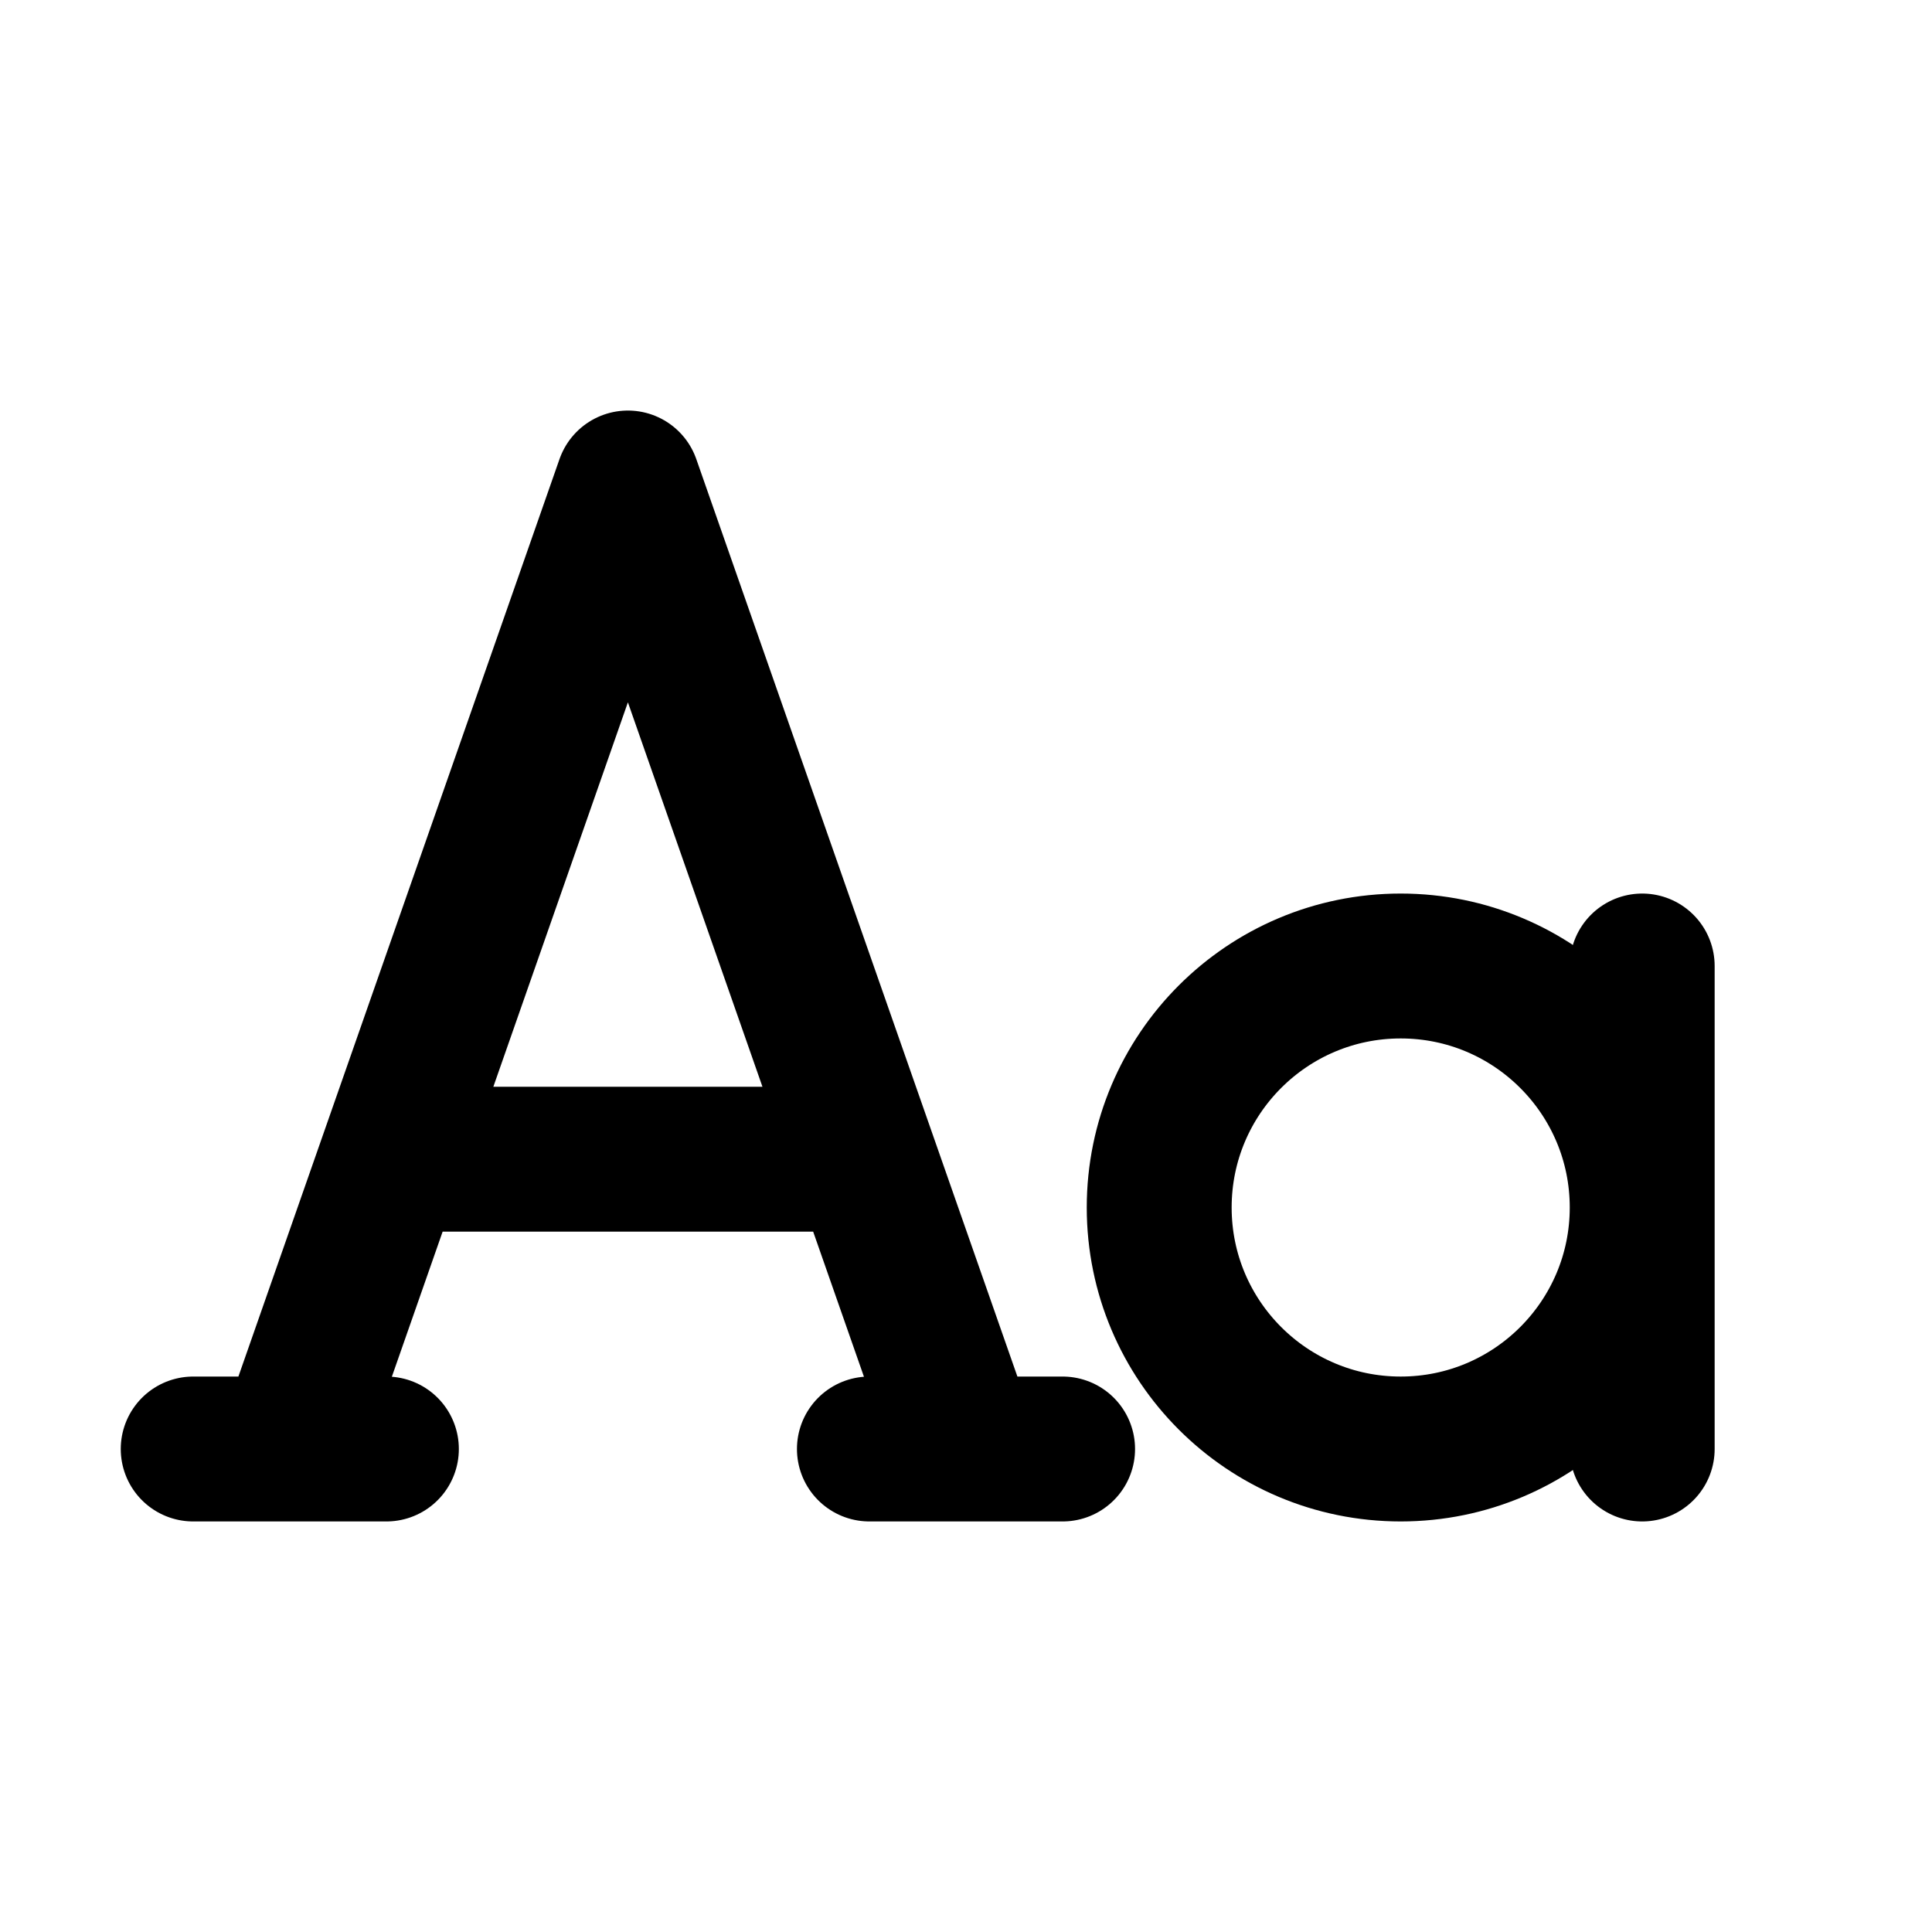
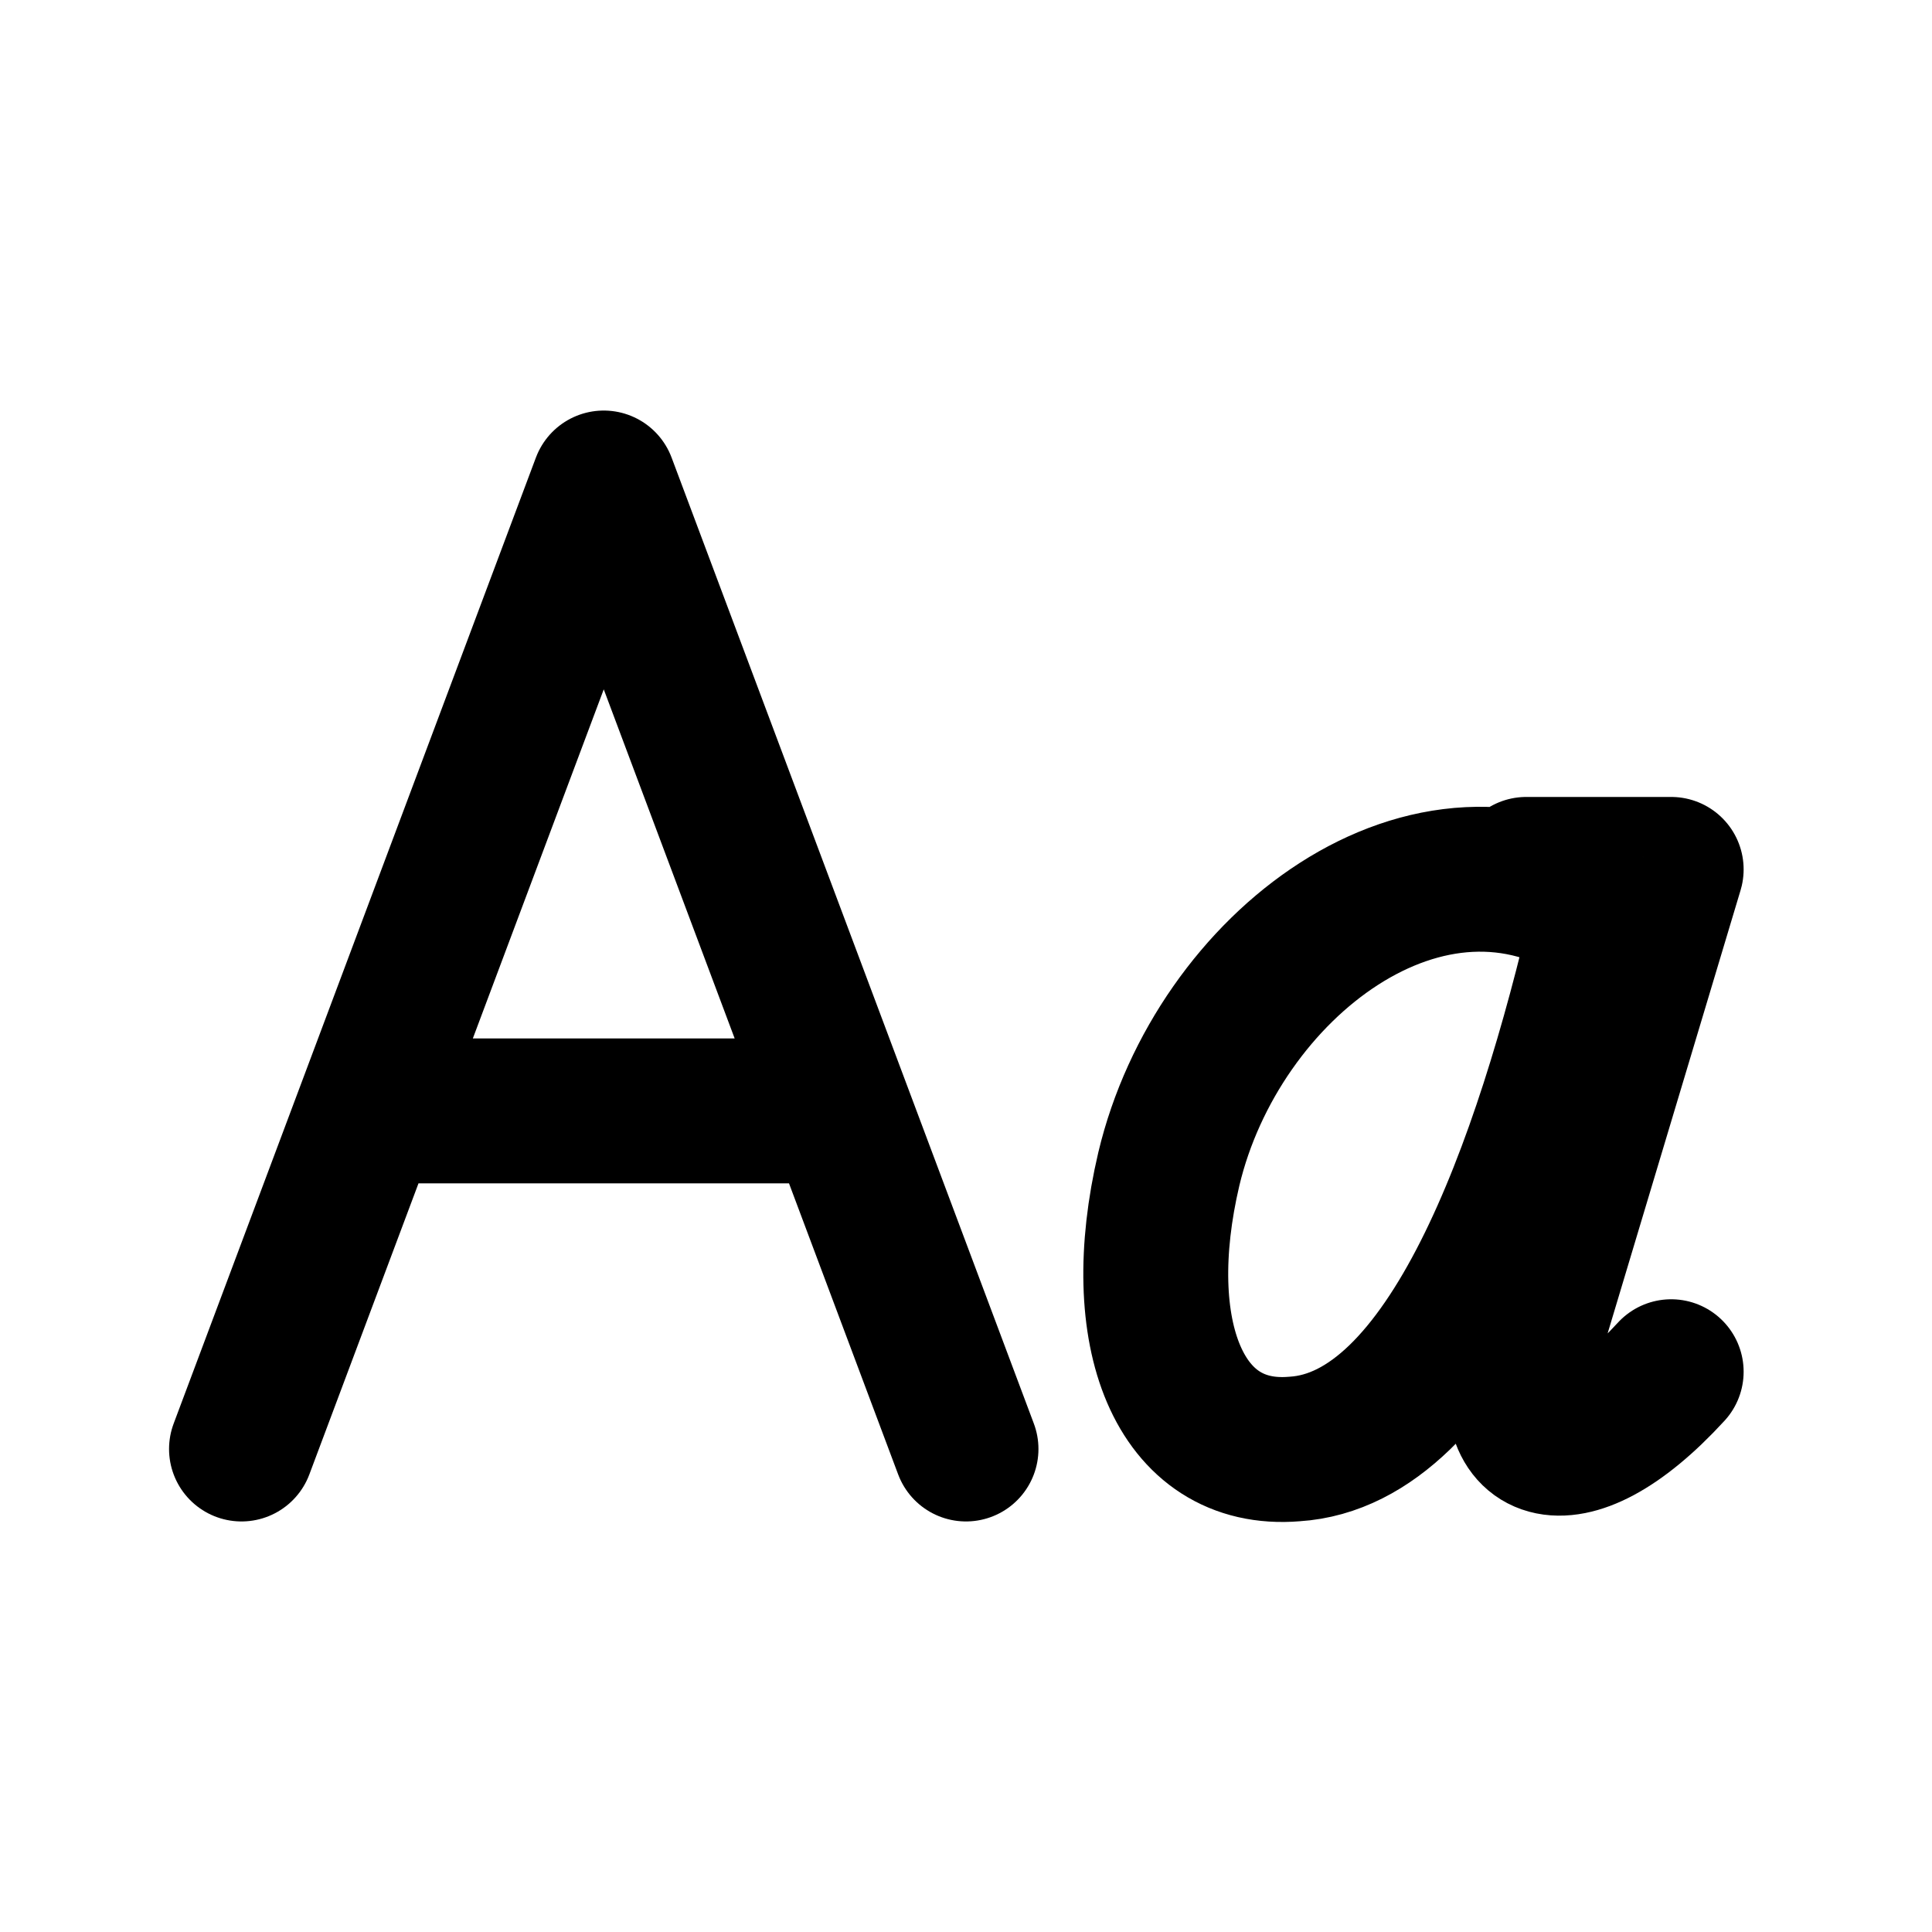
<svg xmlns="http://www.w3.org/2000/svg" viewBox="0 0 20 20" fill="none" stroke="currentColor" stroke-width="1.5" stroke-linecap="round" stroke-linejoin="round">
-   <path d="m3 15 3.5-10L10 15M4.2 12h4.6M2 15h2m5 0h2m6-5v5m0-2.5a2.5 2.5 0 1 1-5 0 2.5 2.5 0 1 1 5 0" />
+   <path d="m2.5 15 3.75-10L10 15M4 11.5h4.5" />
+   <path d="M16.6 9.5c-1.8-1.2-4 .5-4.5 2.6-.4 1.7.1 3 1.3 2.9 1.6-.1 2.6-2.9 3.2-5.5Zm-.8-.5h1.5l-1.5 5c-.3 1 .4 1.4 1.5.2" />
</svg>
